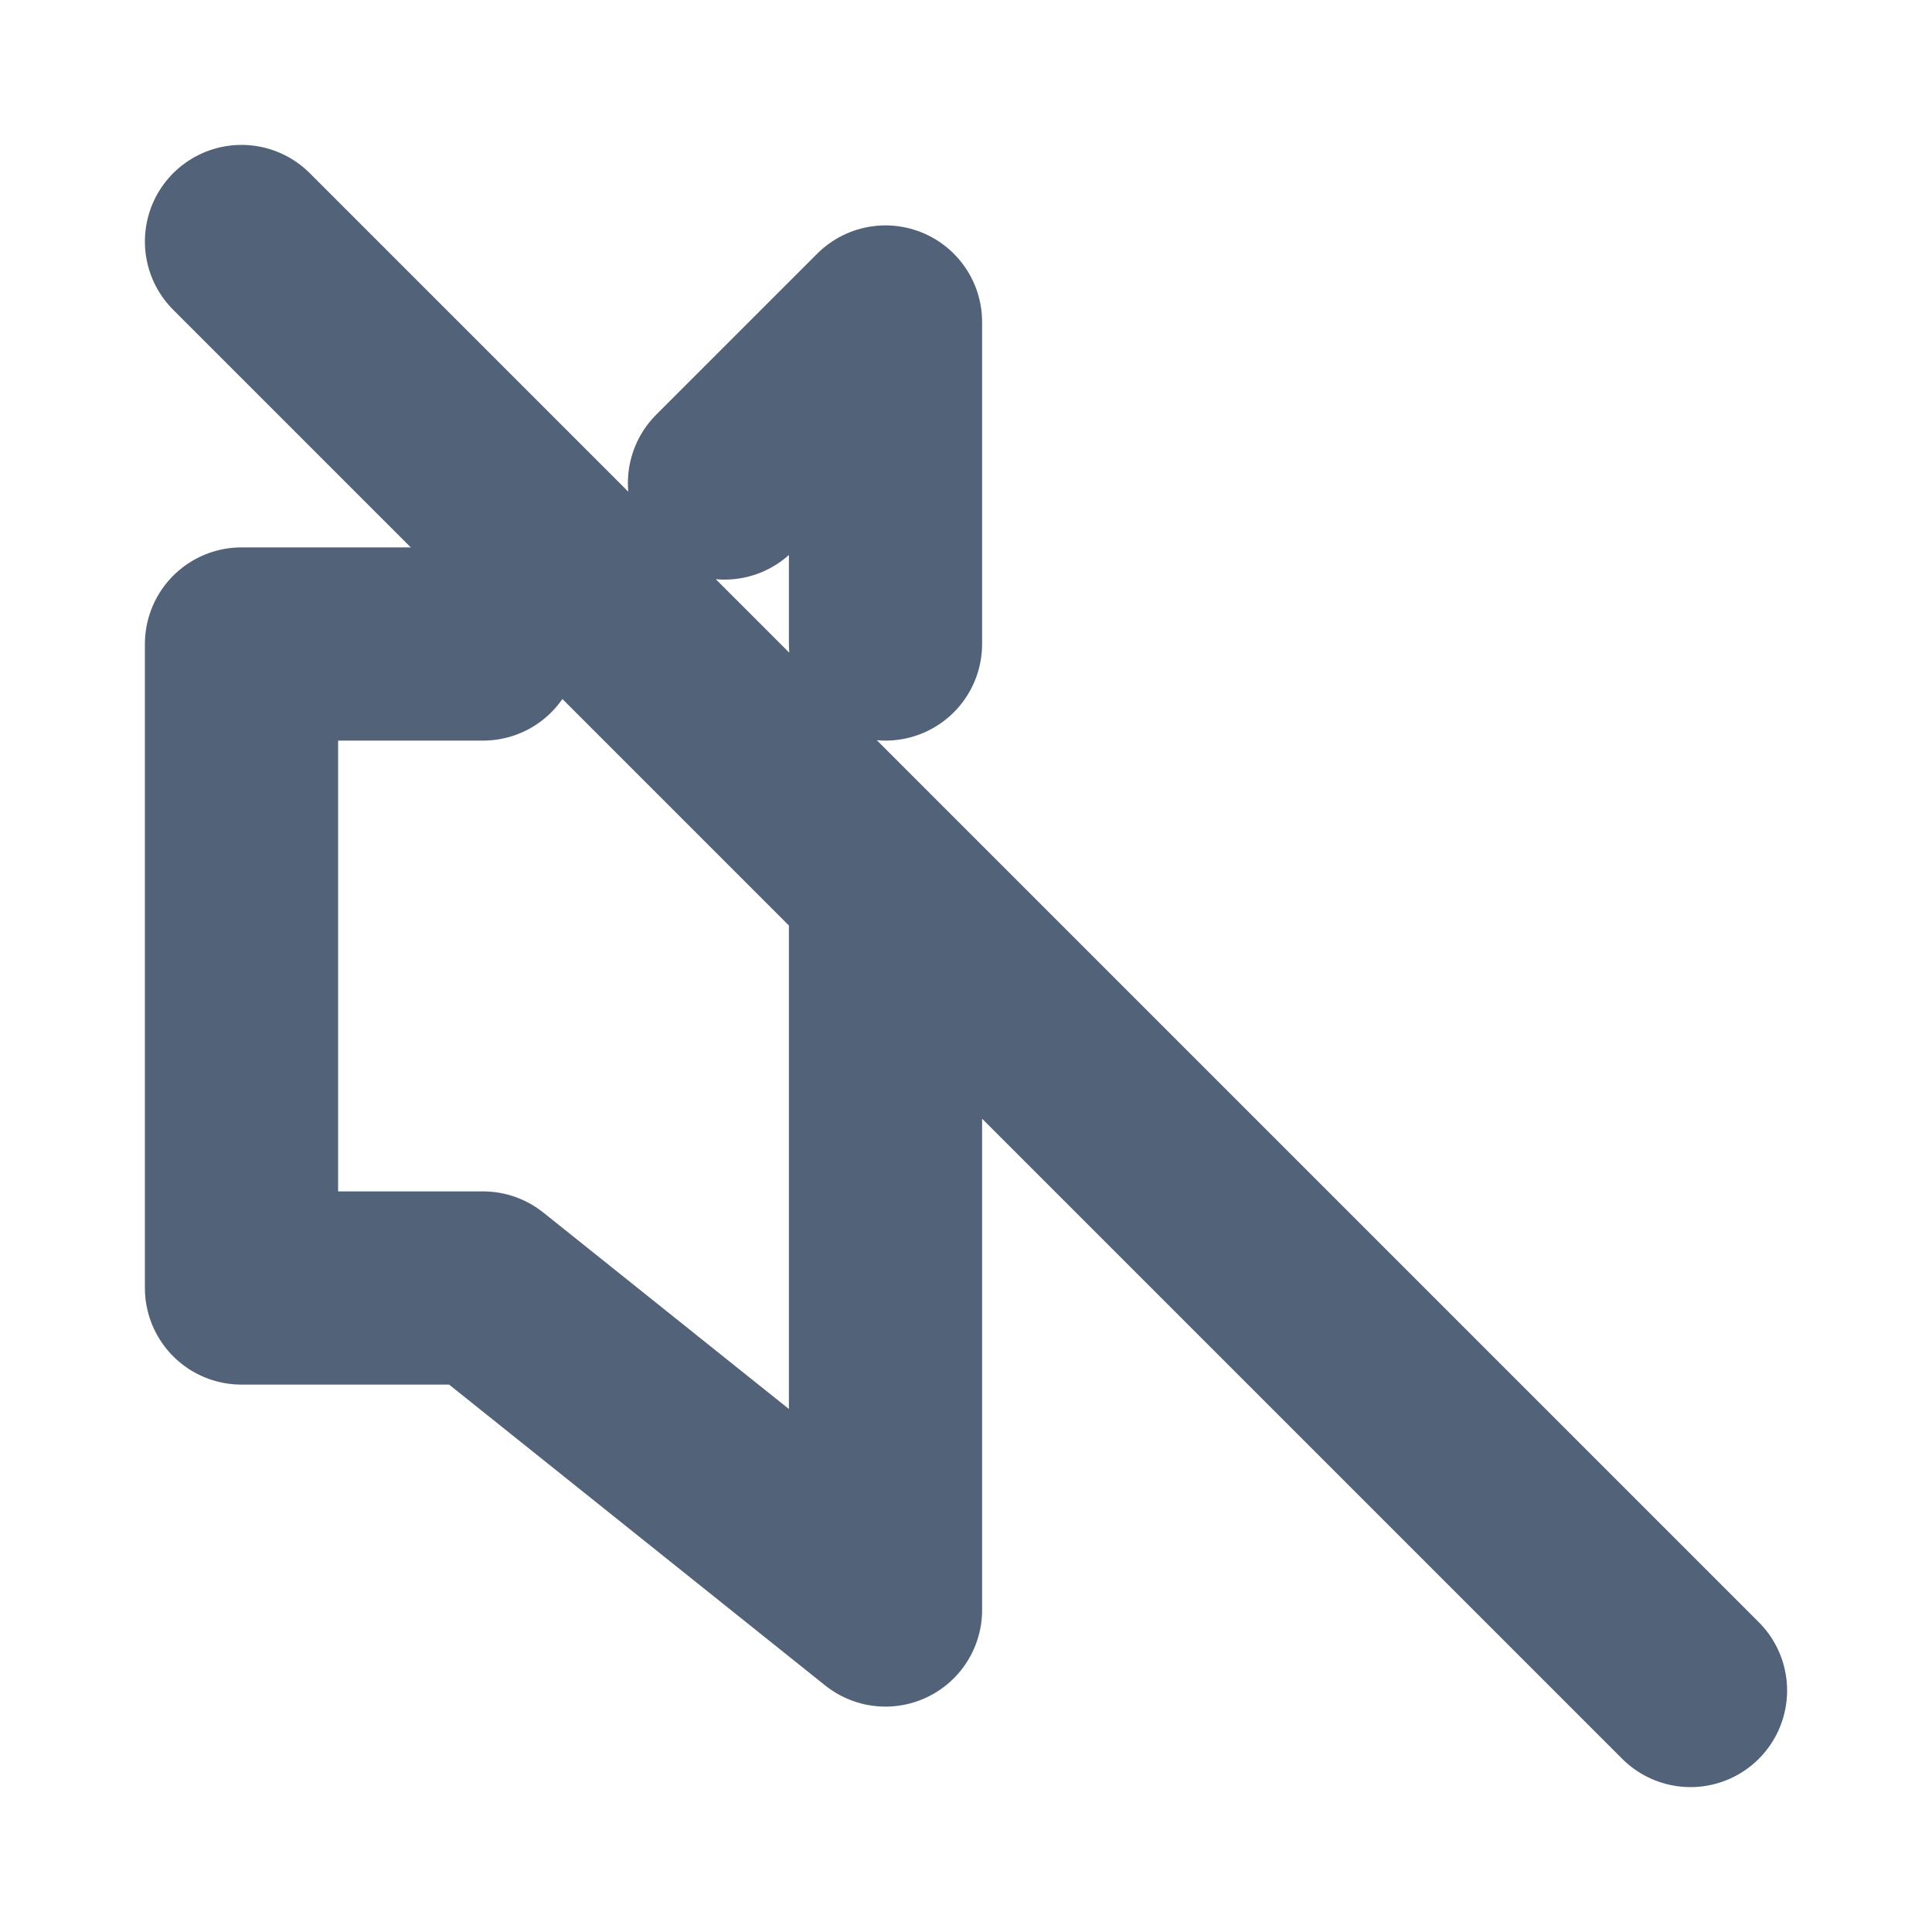
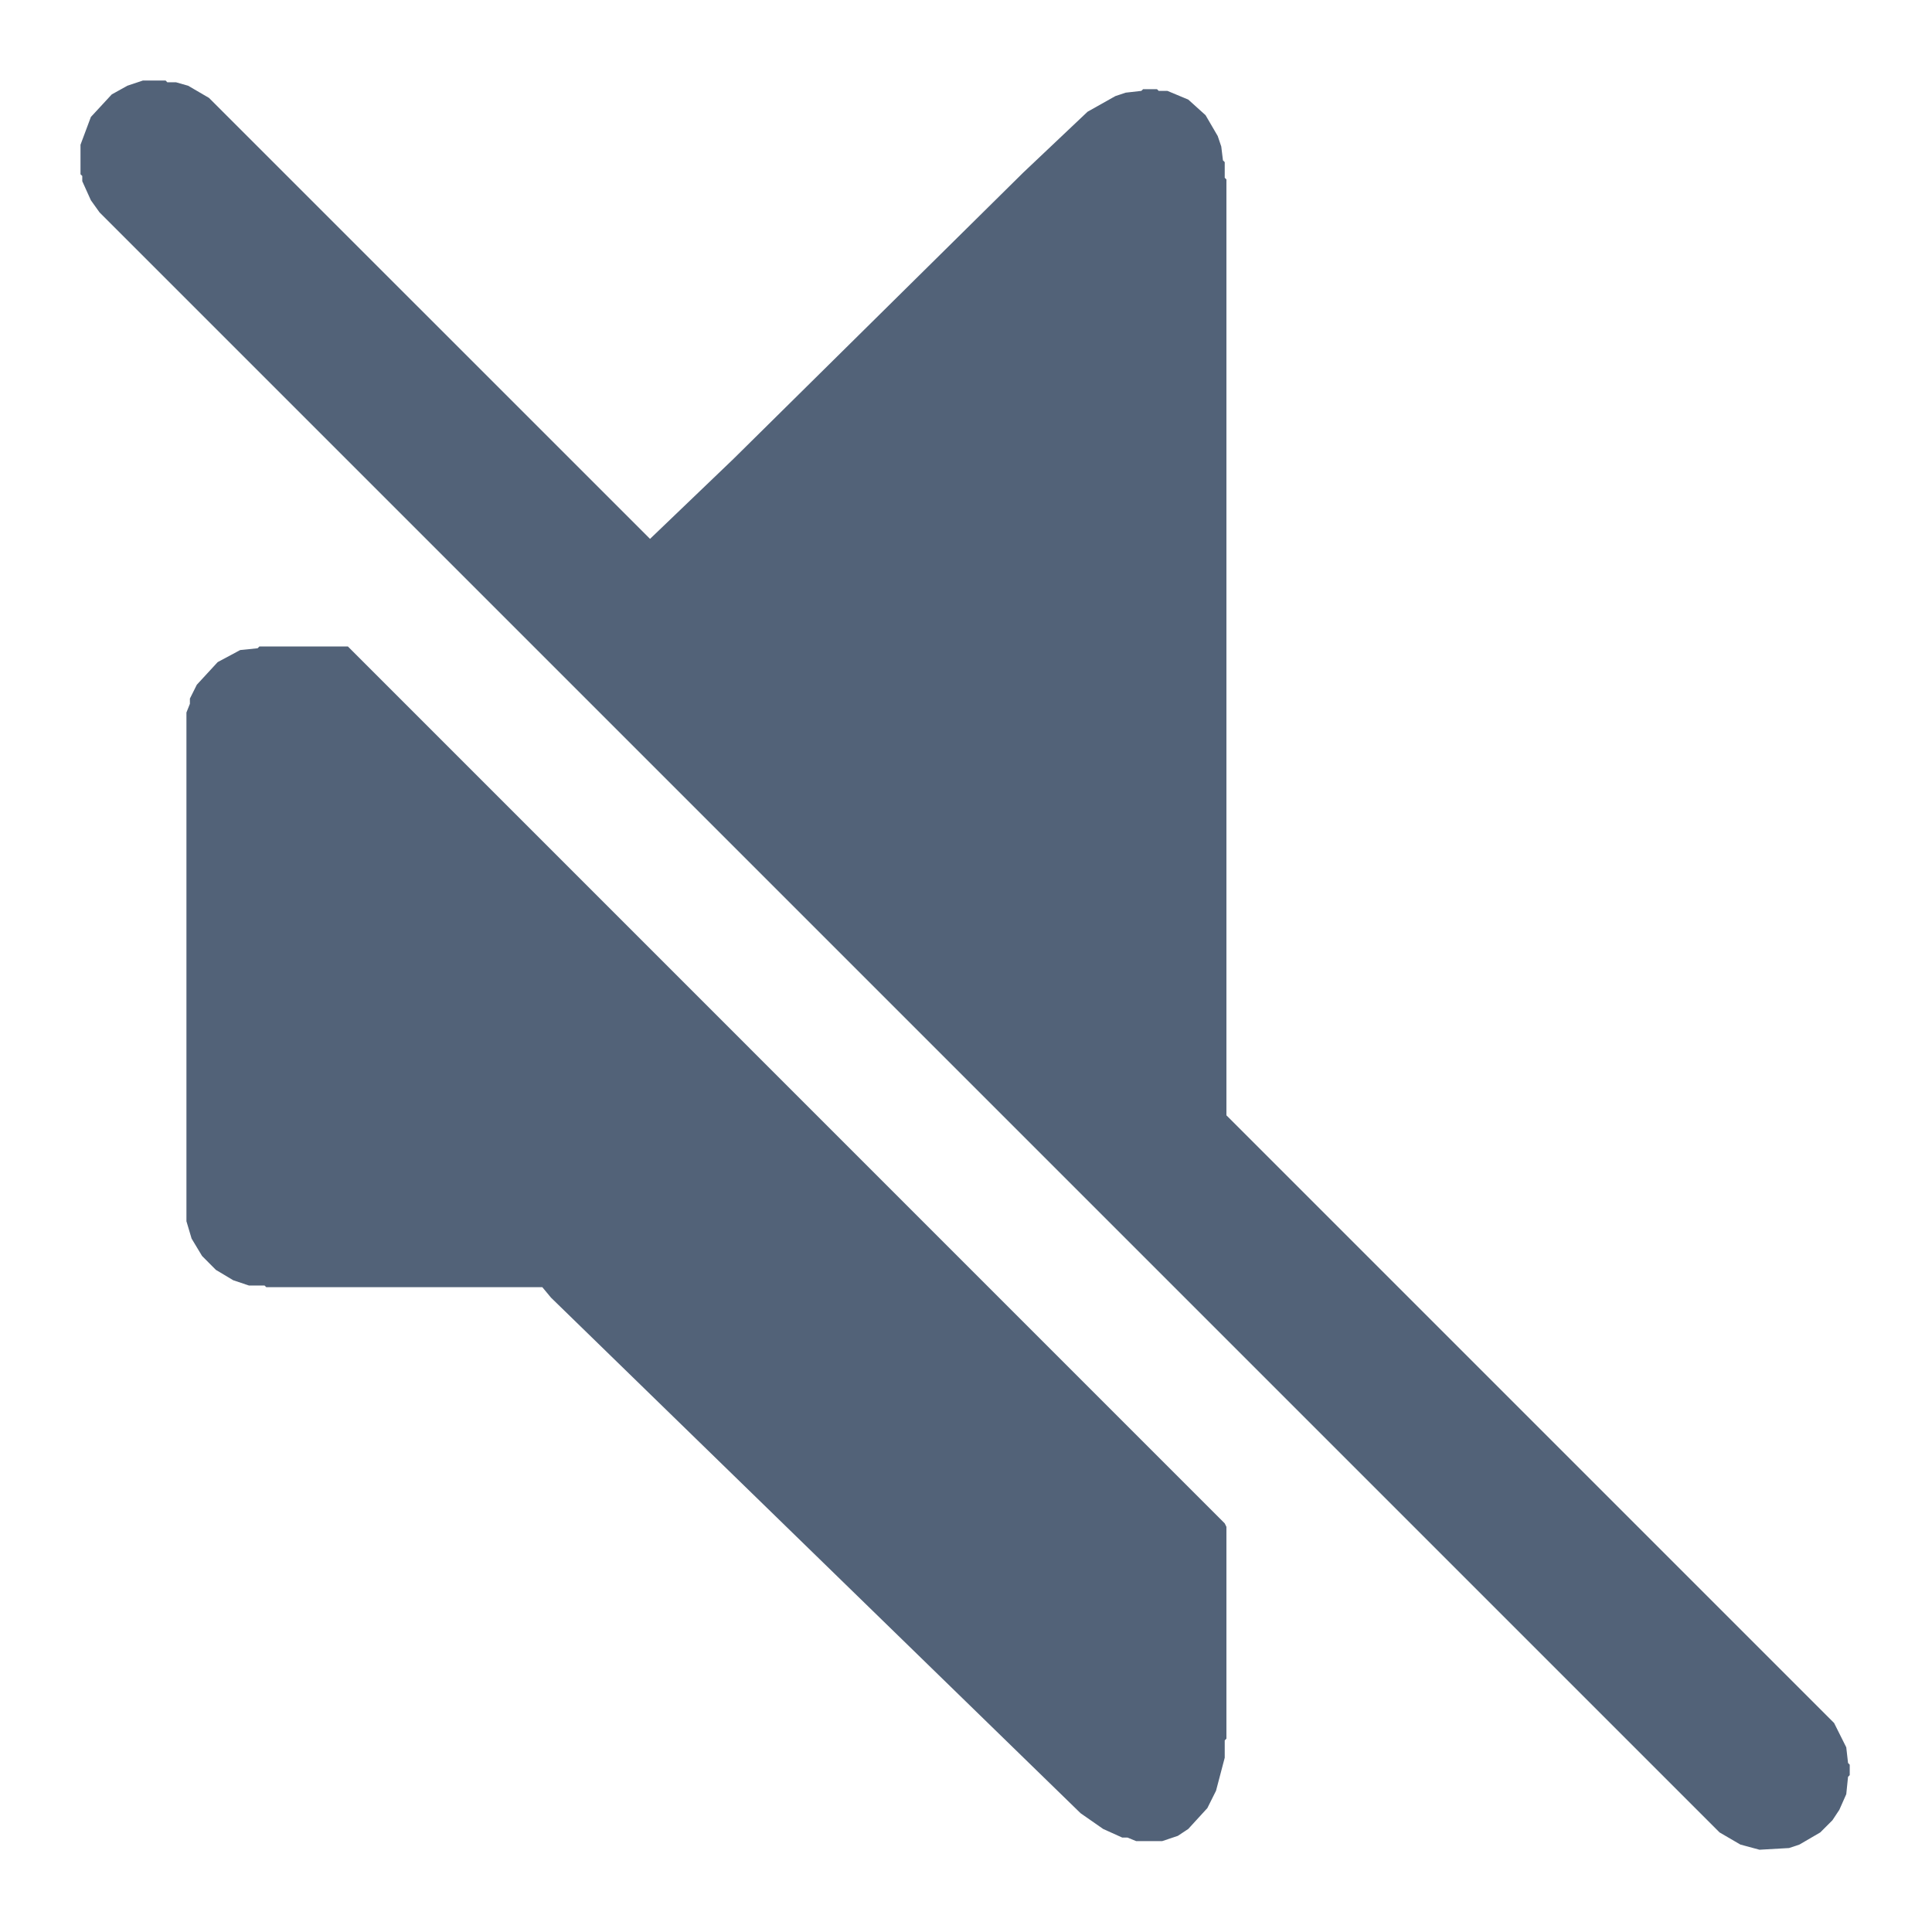
- <svg xmlns="http://www.w3.org/2000/svg" width="24" height="24" viewBox="0 0 24 24" fill="none" stroke="#526278" stroke-width="2.4" stroke-linecap="round" stroke-linejoin="round">
-   <path d="m9 6 2-2v4M6 8H3v8h3l5 4v-9M3 3l18 18" />
+ <svg xmlns="http://www.w3.org/2000/svg" width="24" height="24" viewBox="0 0 24 24" fill="#526278">
+   <path fill-rule="evenodd" d="M2.704 8.225 L2.445 8.506 L2.359 8.678 L2.359 8.743 L2.316 8.851 L2.316 15.171 L2.380 15.386 L2.510 15.602 L2.682 15.775 L2.898 15.904 L3.092 15.969 L3.286 15.969 L3.308 15.990 L6.737 15.990 L6.845 16.120 L13.424 22.525 L13.704 22.720 L13.941 22.827 L14.006 22.827 L14.114 22.871 L14.437 22.871 L14.631 22.806 L14.761 22.720 L14.998 22.461 L15.106 22.245 L15.214 21.835 L15.214 21.620 L15.235 21.598 L15.235 18.967 L15.214 18.924 L4.322 8.031 L3.222 8.031 L3.200 8.053 L2.984 8.075 Z M1.388 1.173 L1.129 1.453 L1.000 1.798 L1.000 2.165 L1.022 2.186 L1.022 2.251 L1.129 2.488 L1.237 2.639 L21.361 22.763 L21.620 22.914 L21.857 22.978 L22.224 22.957 L22.353 22.914 L22.612 22.763 L22.763 22.612 L22.849 22.482 L22.935 22.288 L22.957 22.073 L22.978 22.051 L22.978 21.922 L22.957 21.900 L22.935 21.706 L22.784 21.404 L15.235 13.855 L15.235 2.229 L15.214 2.208 L15.214 2.014 L15.192 1.992 L15.171 1.820 L15.127 1.690 L14.976 1.431 L14.761 1.237 L14.502 1.129 L14.394 1.129 L14.373 1.108 L14.200 1.108 L14.178 1.129 L13.984 1.151 L13.855 1.194 L13.510 1.388 L12.712 2.143 L9.110 5.702 L8.075 6.694 L2.596 1.216 L2.337 1.065 L2.186 1.022 L2.078 1.022 L2.057 1.000 L1.776 1.000 L1.582 1.065 Z" />
</svg>
